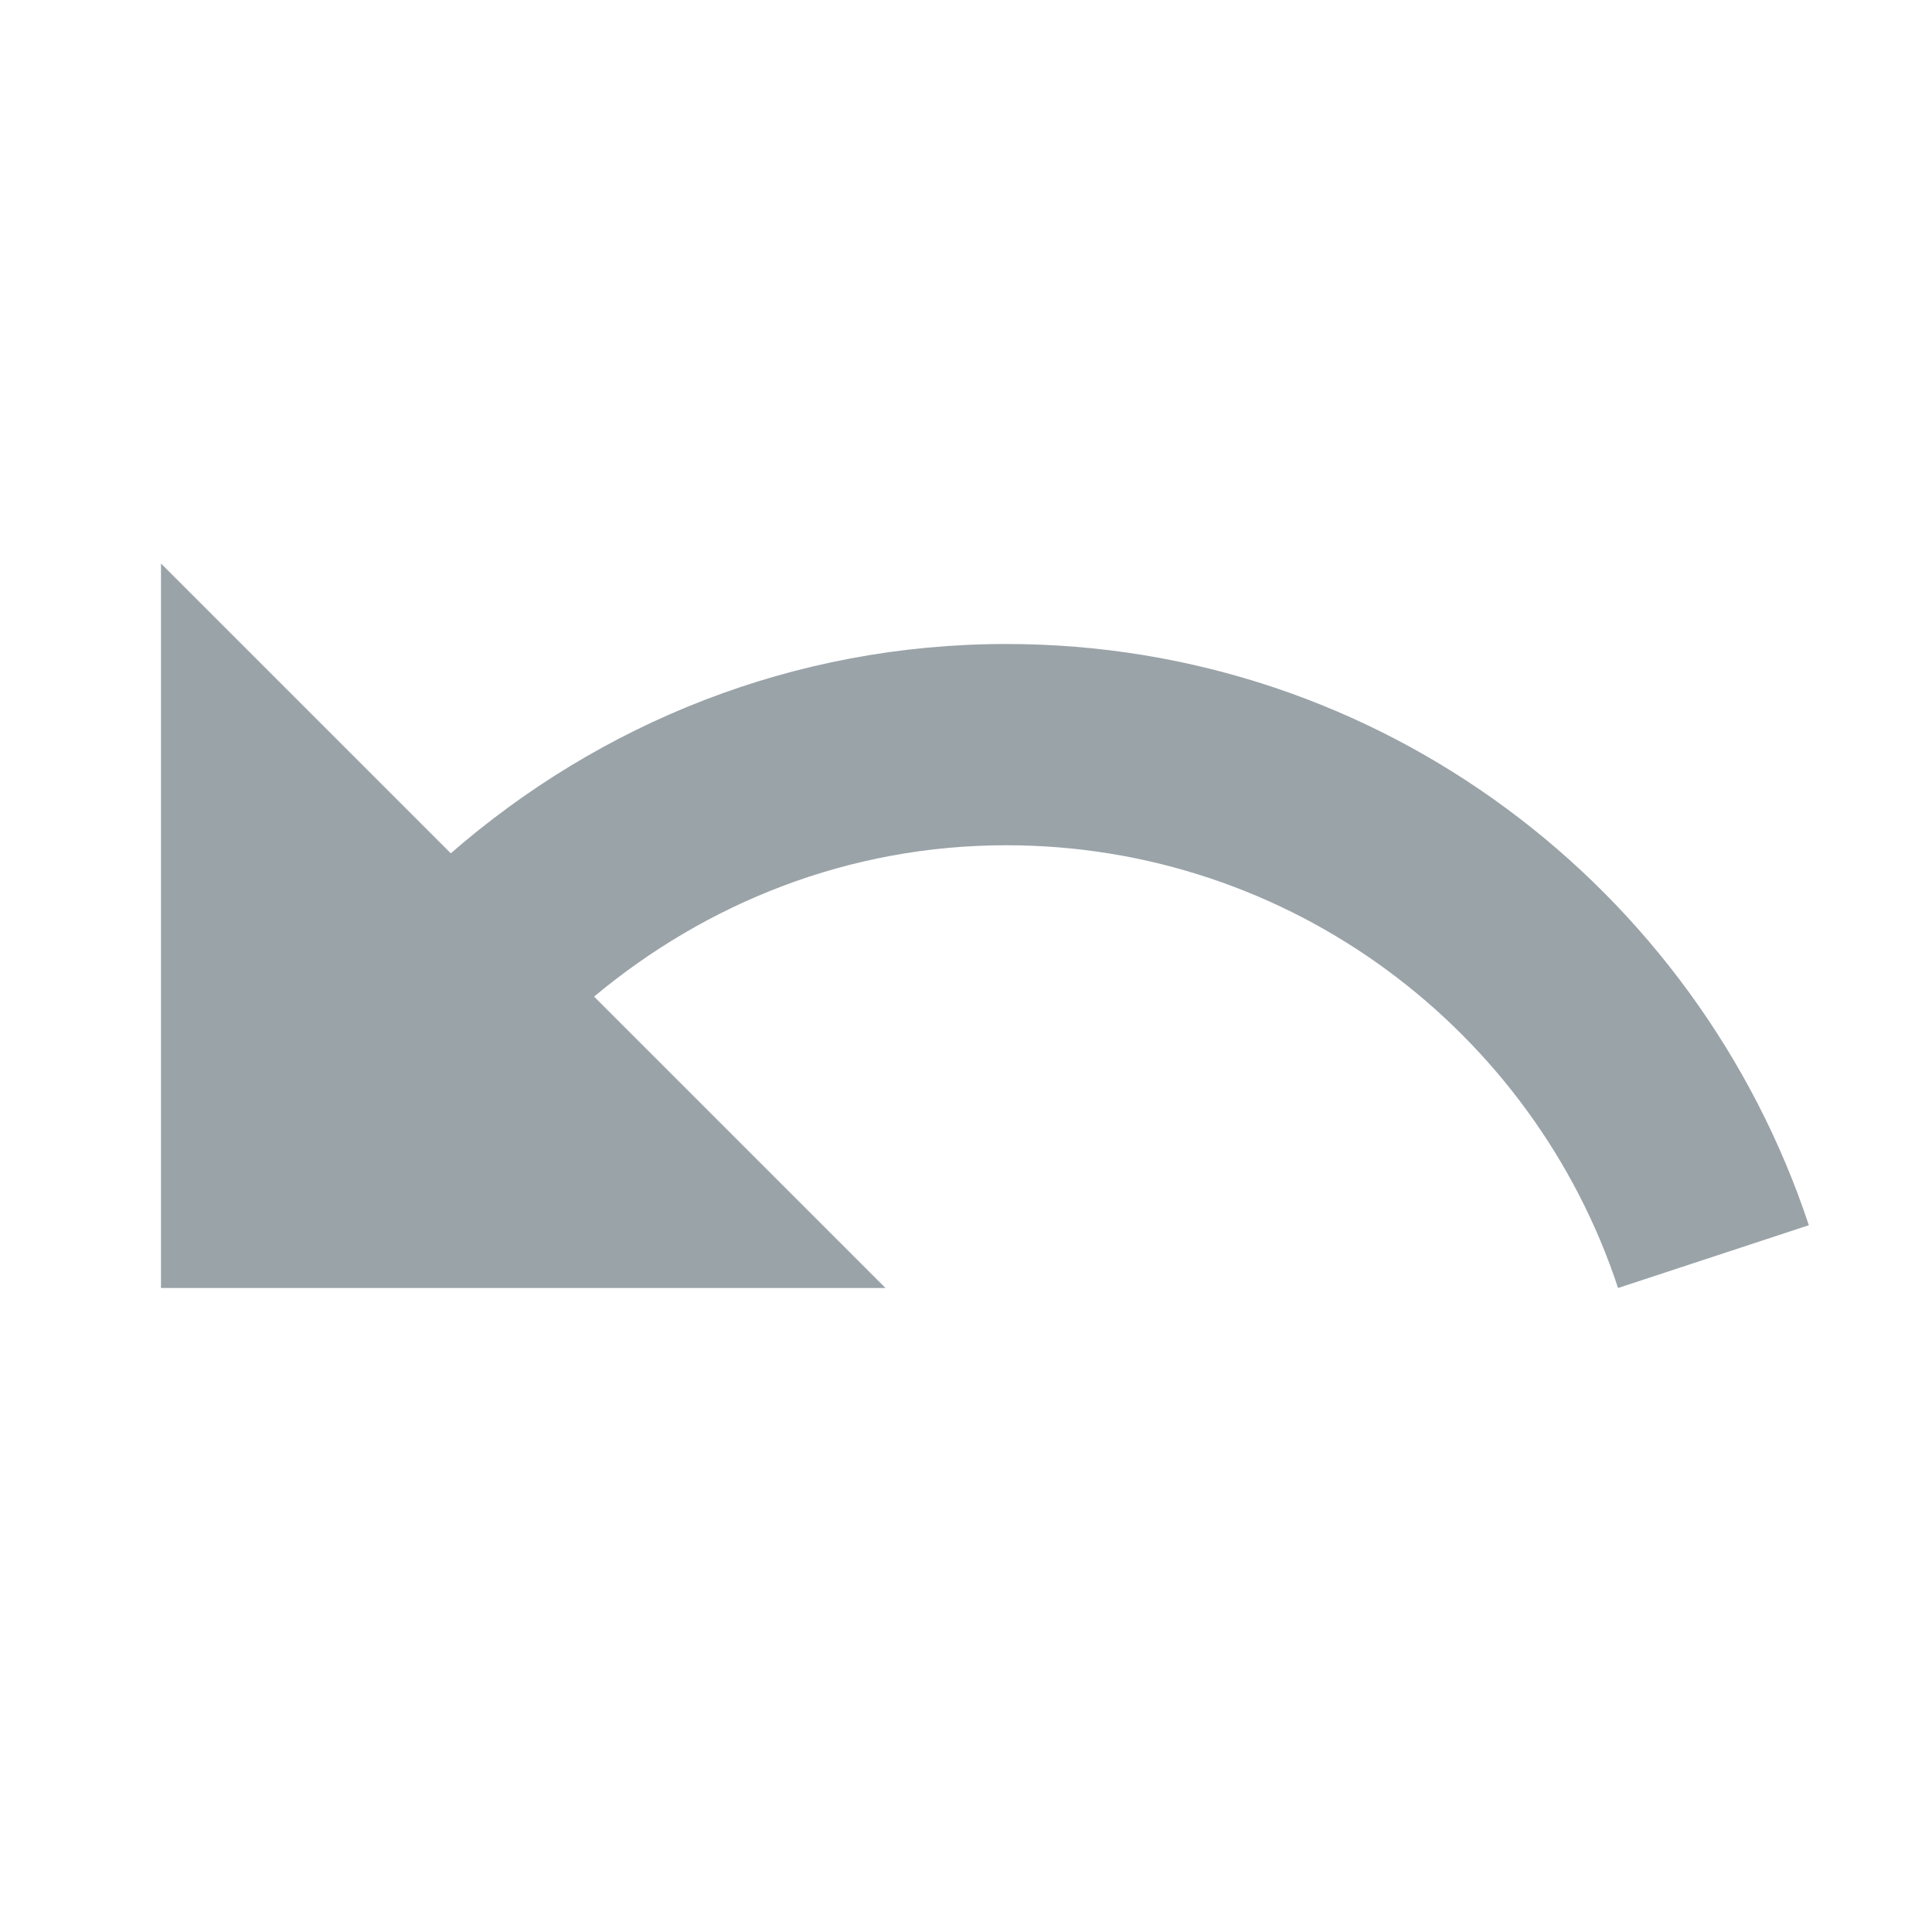
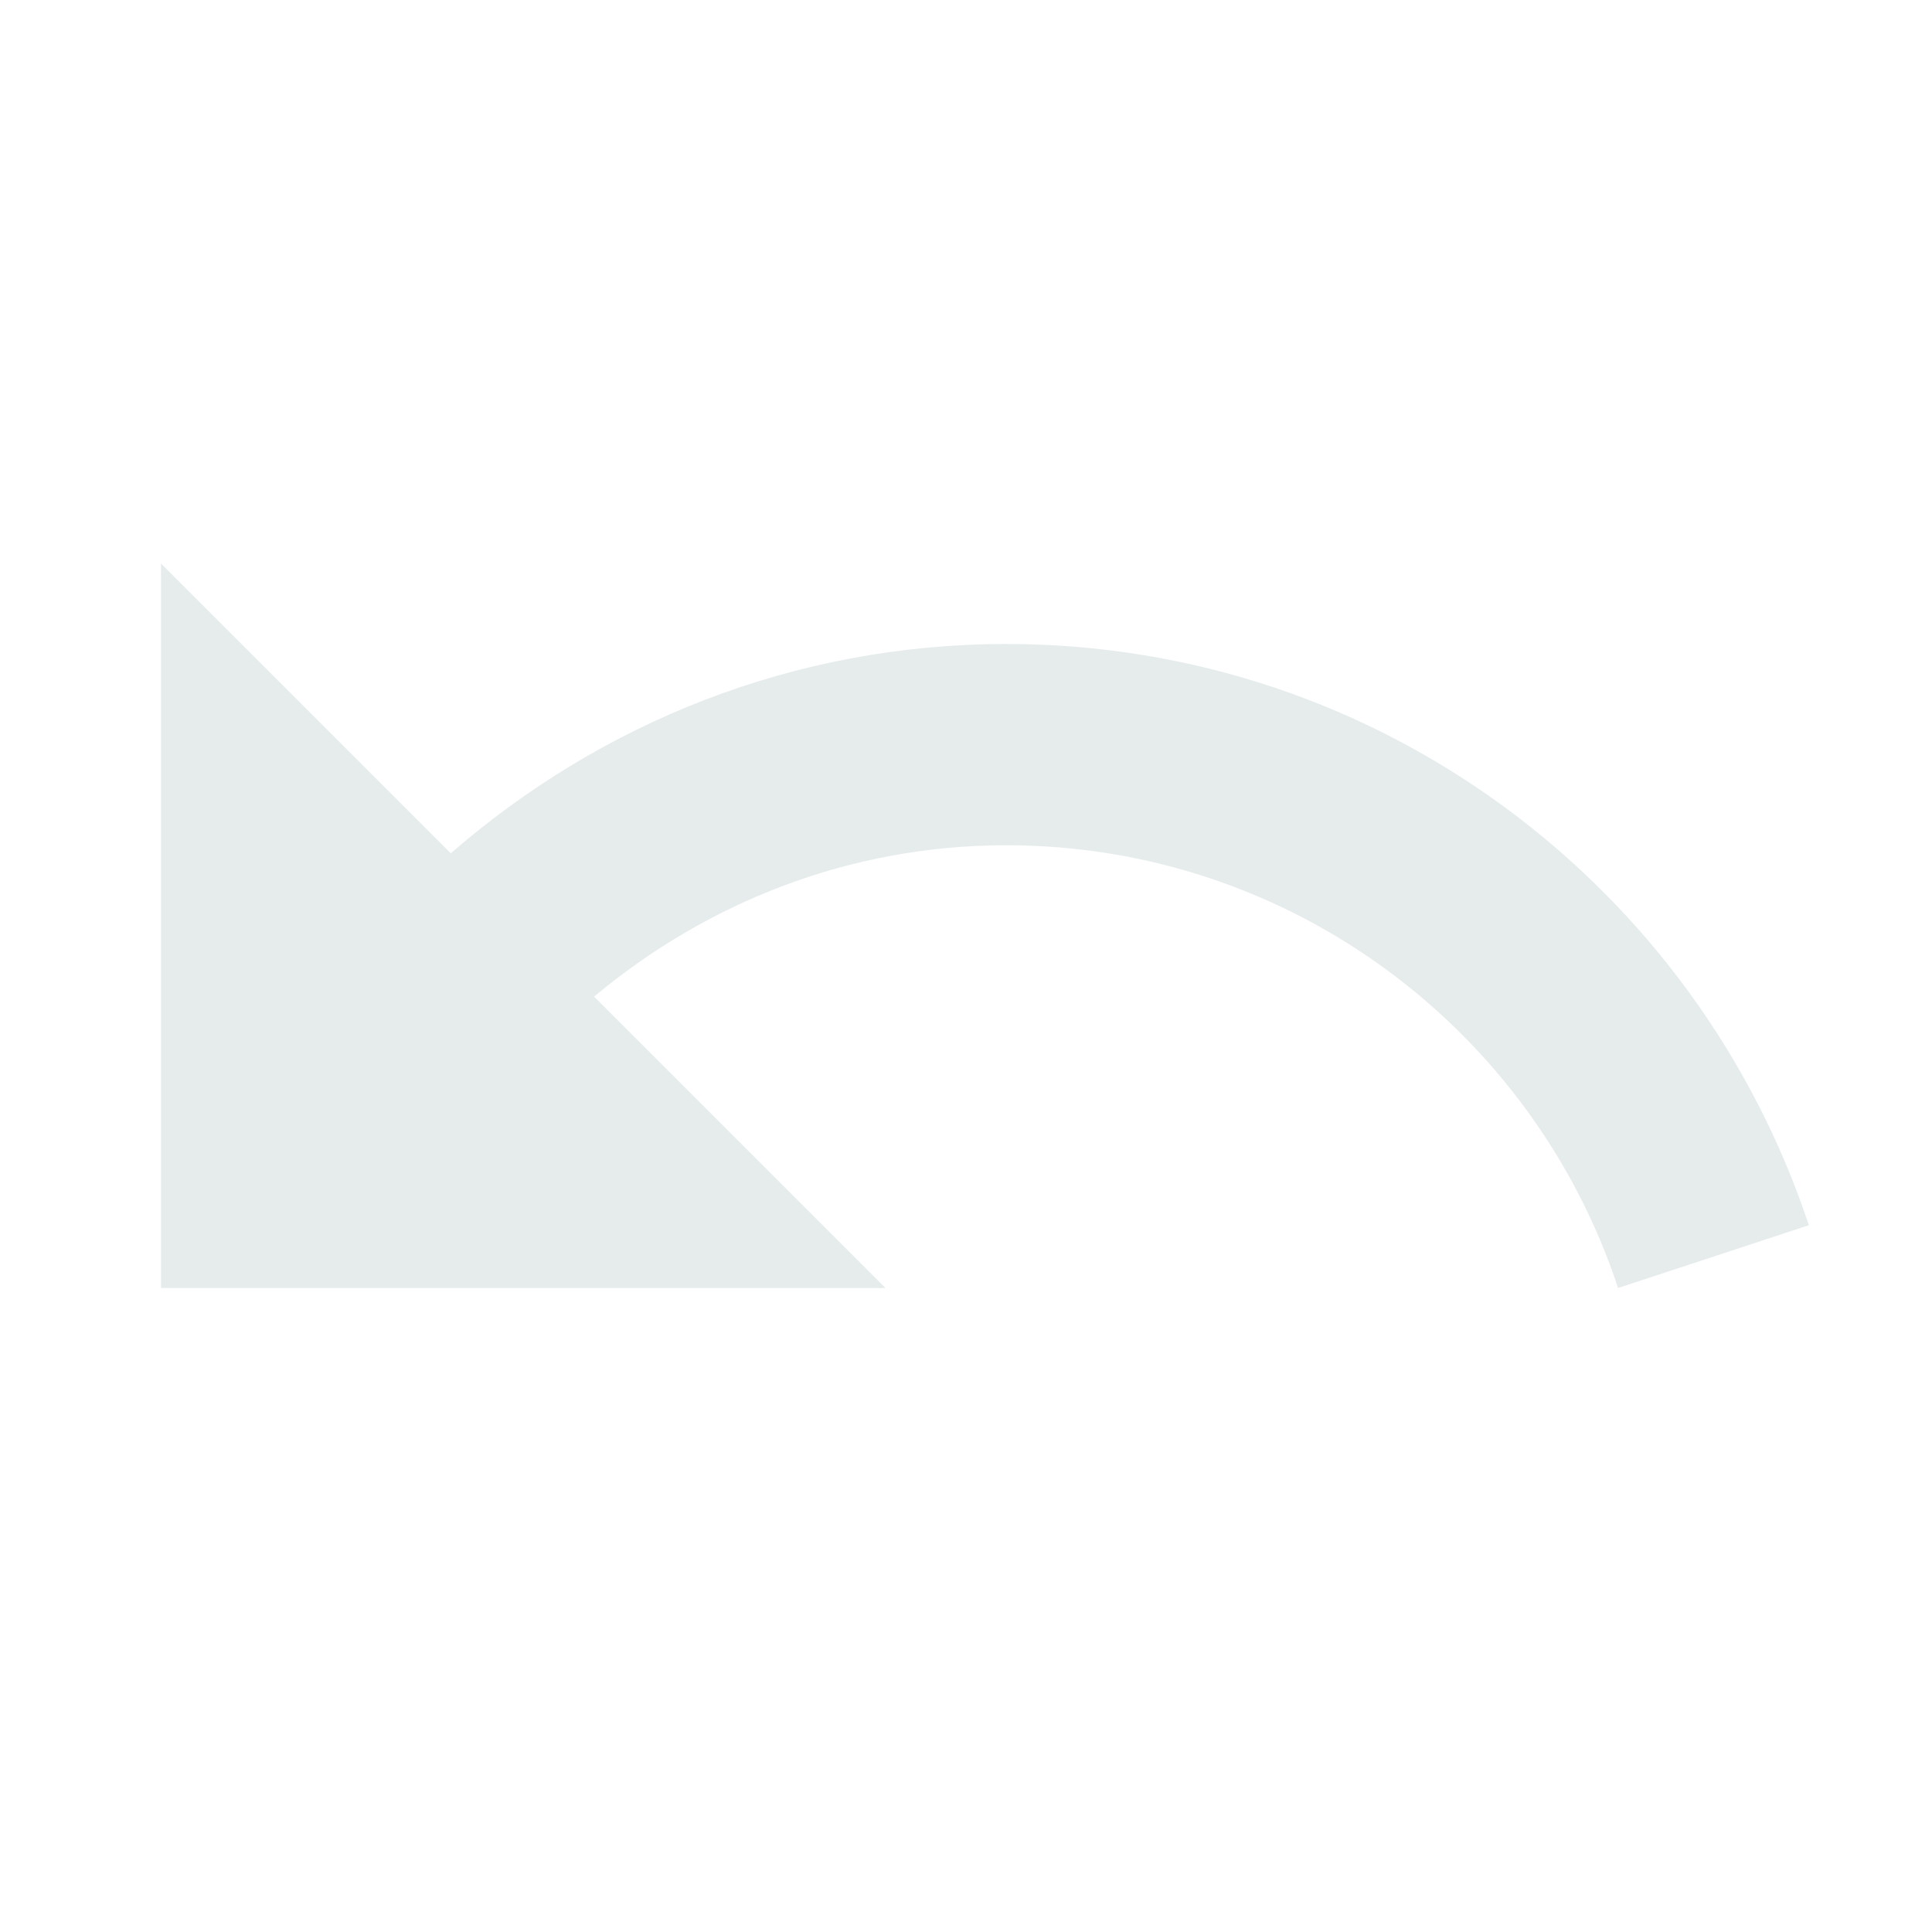
<svg xmlns="http://www.w3.org/2000/svg" viewBox="0 0 24 24" width="24" height="24">
-   <path fill="#9aa3a8" d="M12.5 8c-2.65 0-5.05.99-6.9 2.6L2 7v9h9l-3.62-3.62c1.39-1.16 3.16-1.88 5.12-1.88 3.54 0 6.55 2.31 7.6 5.5l2.37-.78C21.08 11.03 17.15 8 12.5 8z" />
+   <path fill="#e6ecec" d="M12.5 8c-2.65 0-5.05.99-6.9 2.6L2 7v9h9l-3.62-3.62c1.39-1.16 3.16-1.88 5.12-1.88 3.54 0 6.55 2.31 7.6 5.5l2.37-.78C21.08 11.03 17.15 8 12.5 8z" />
</svg>
